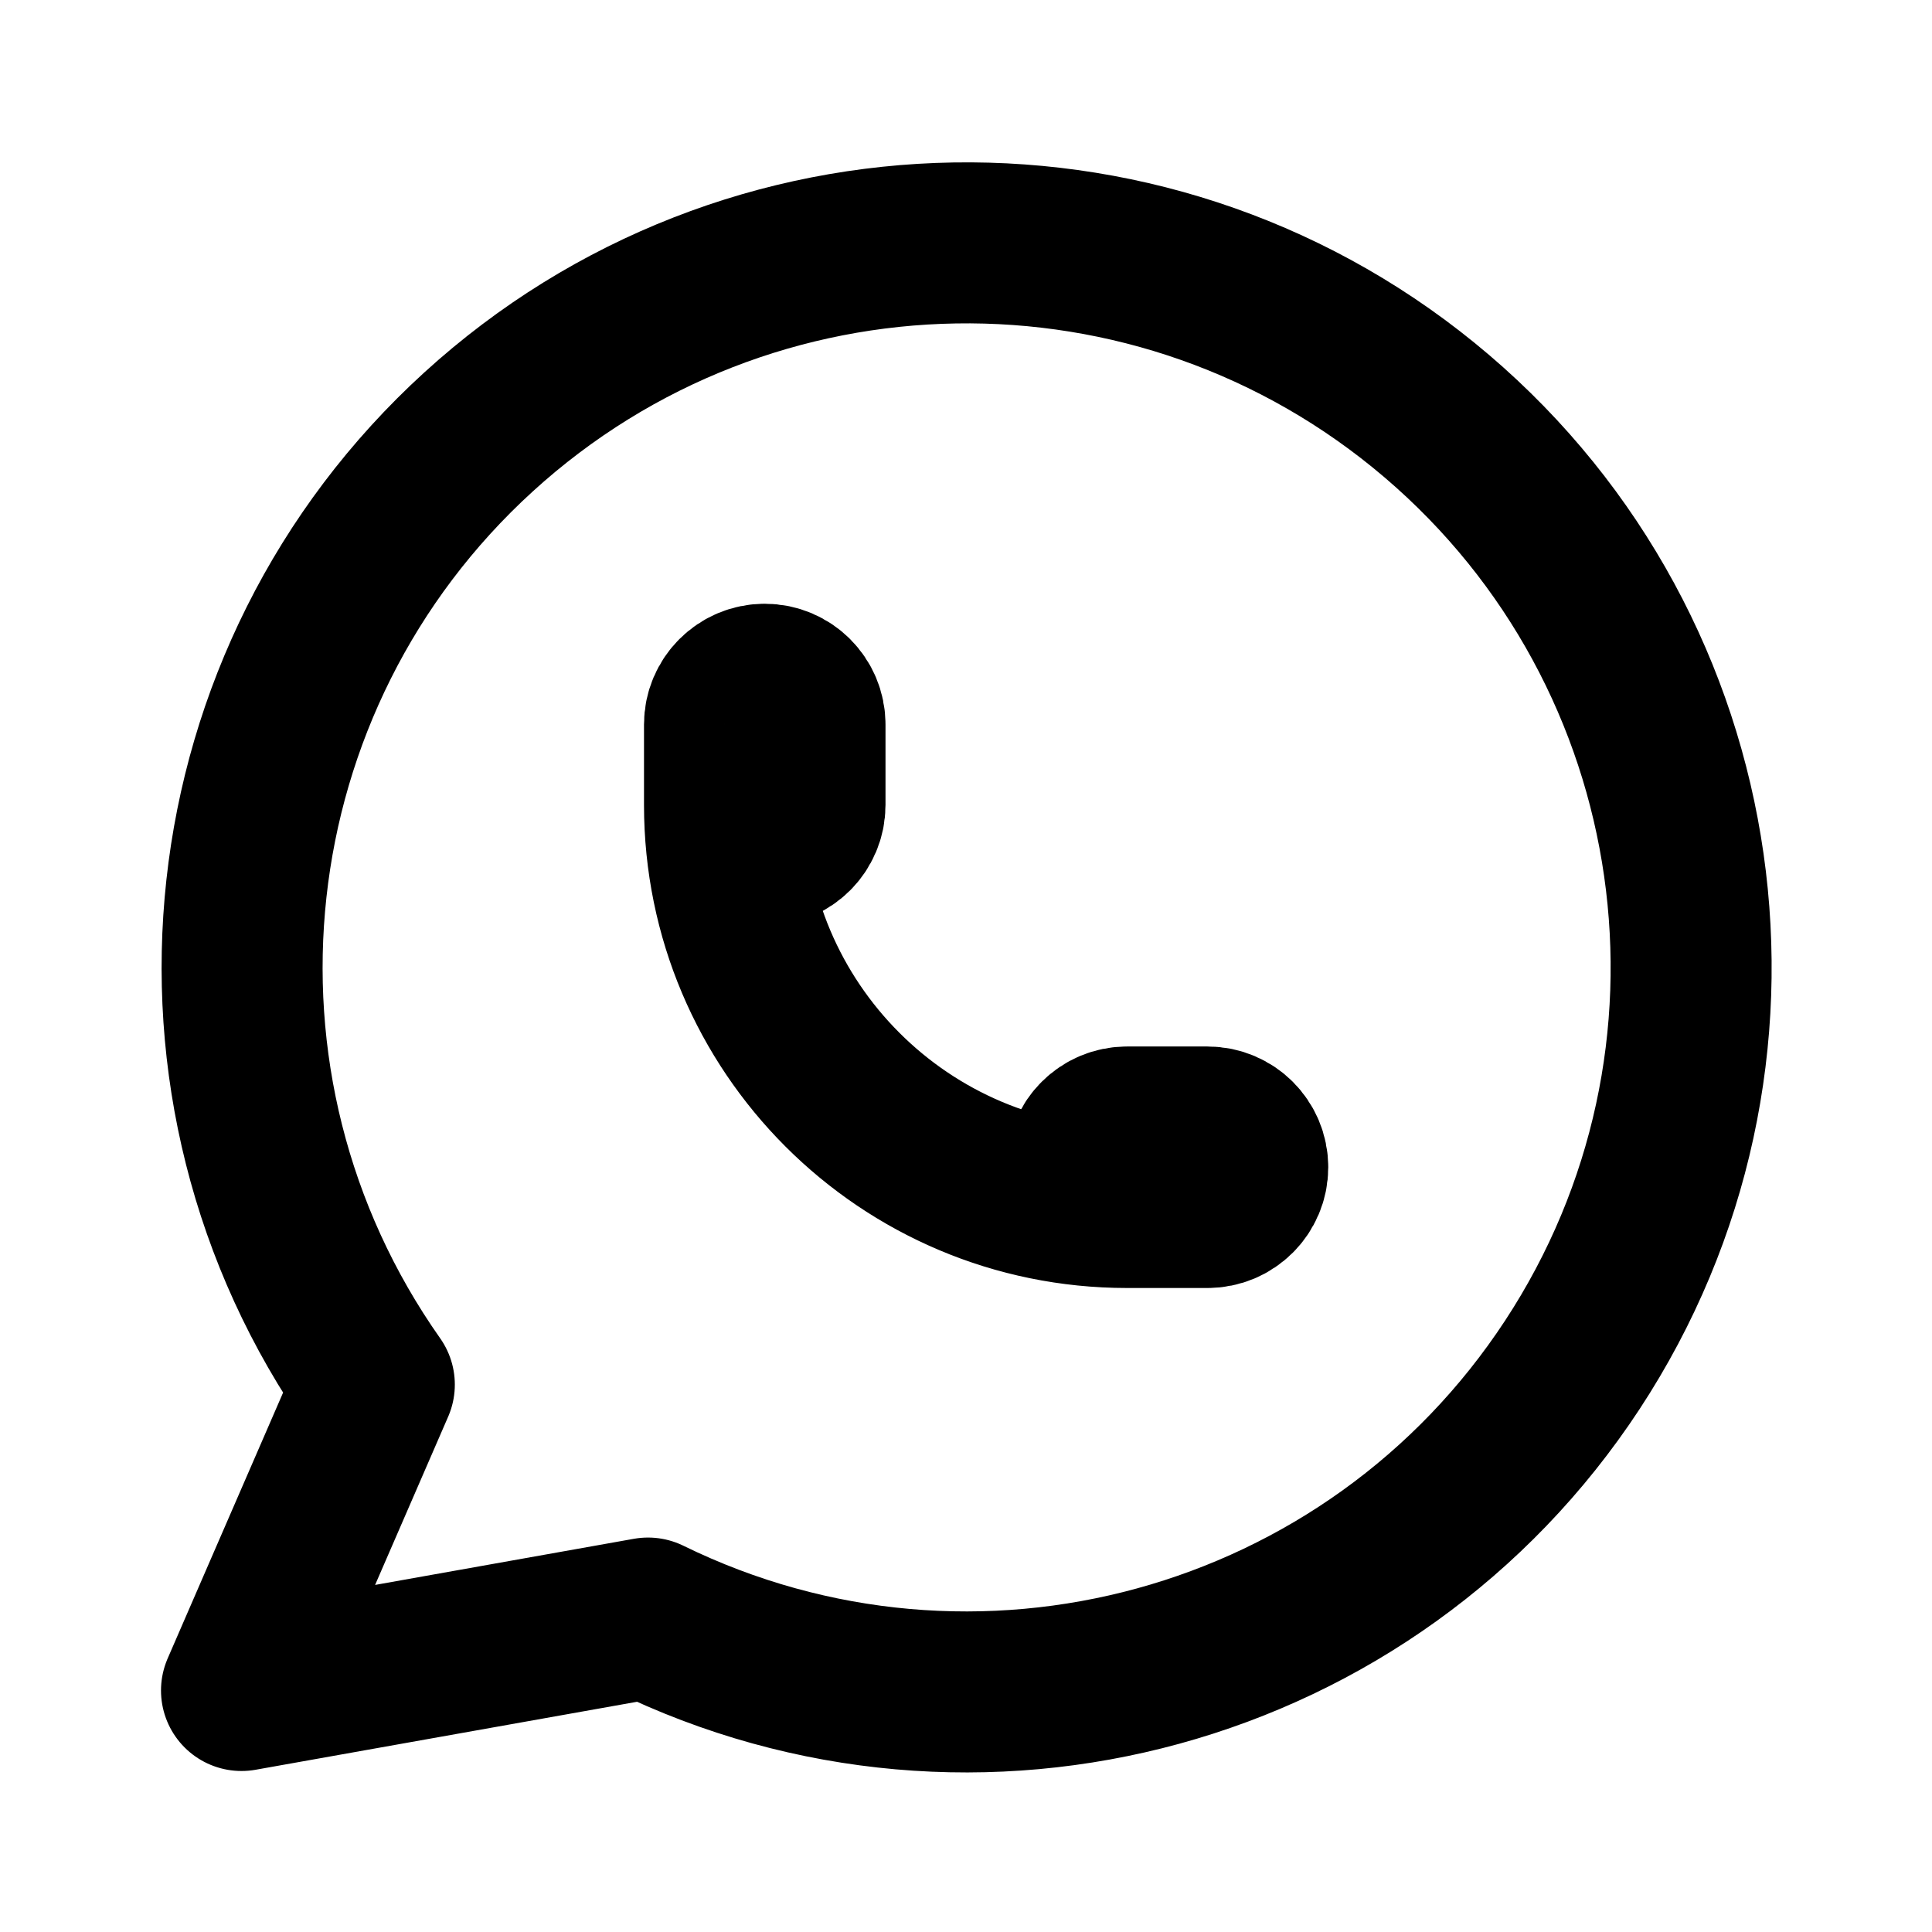
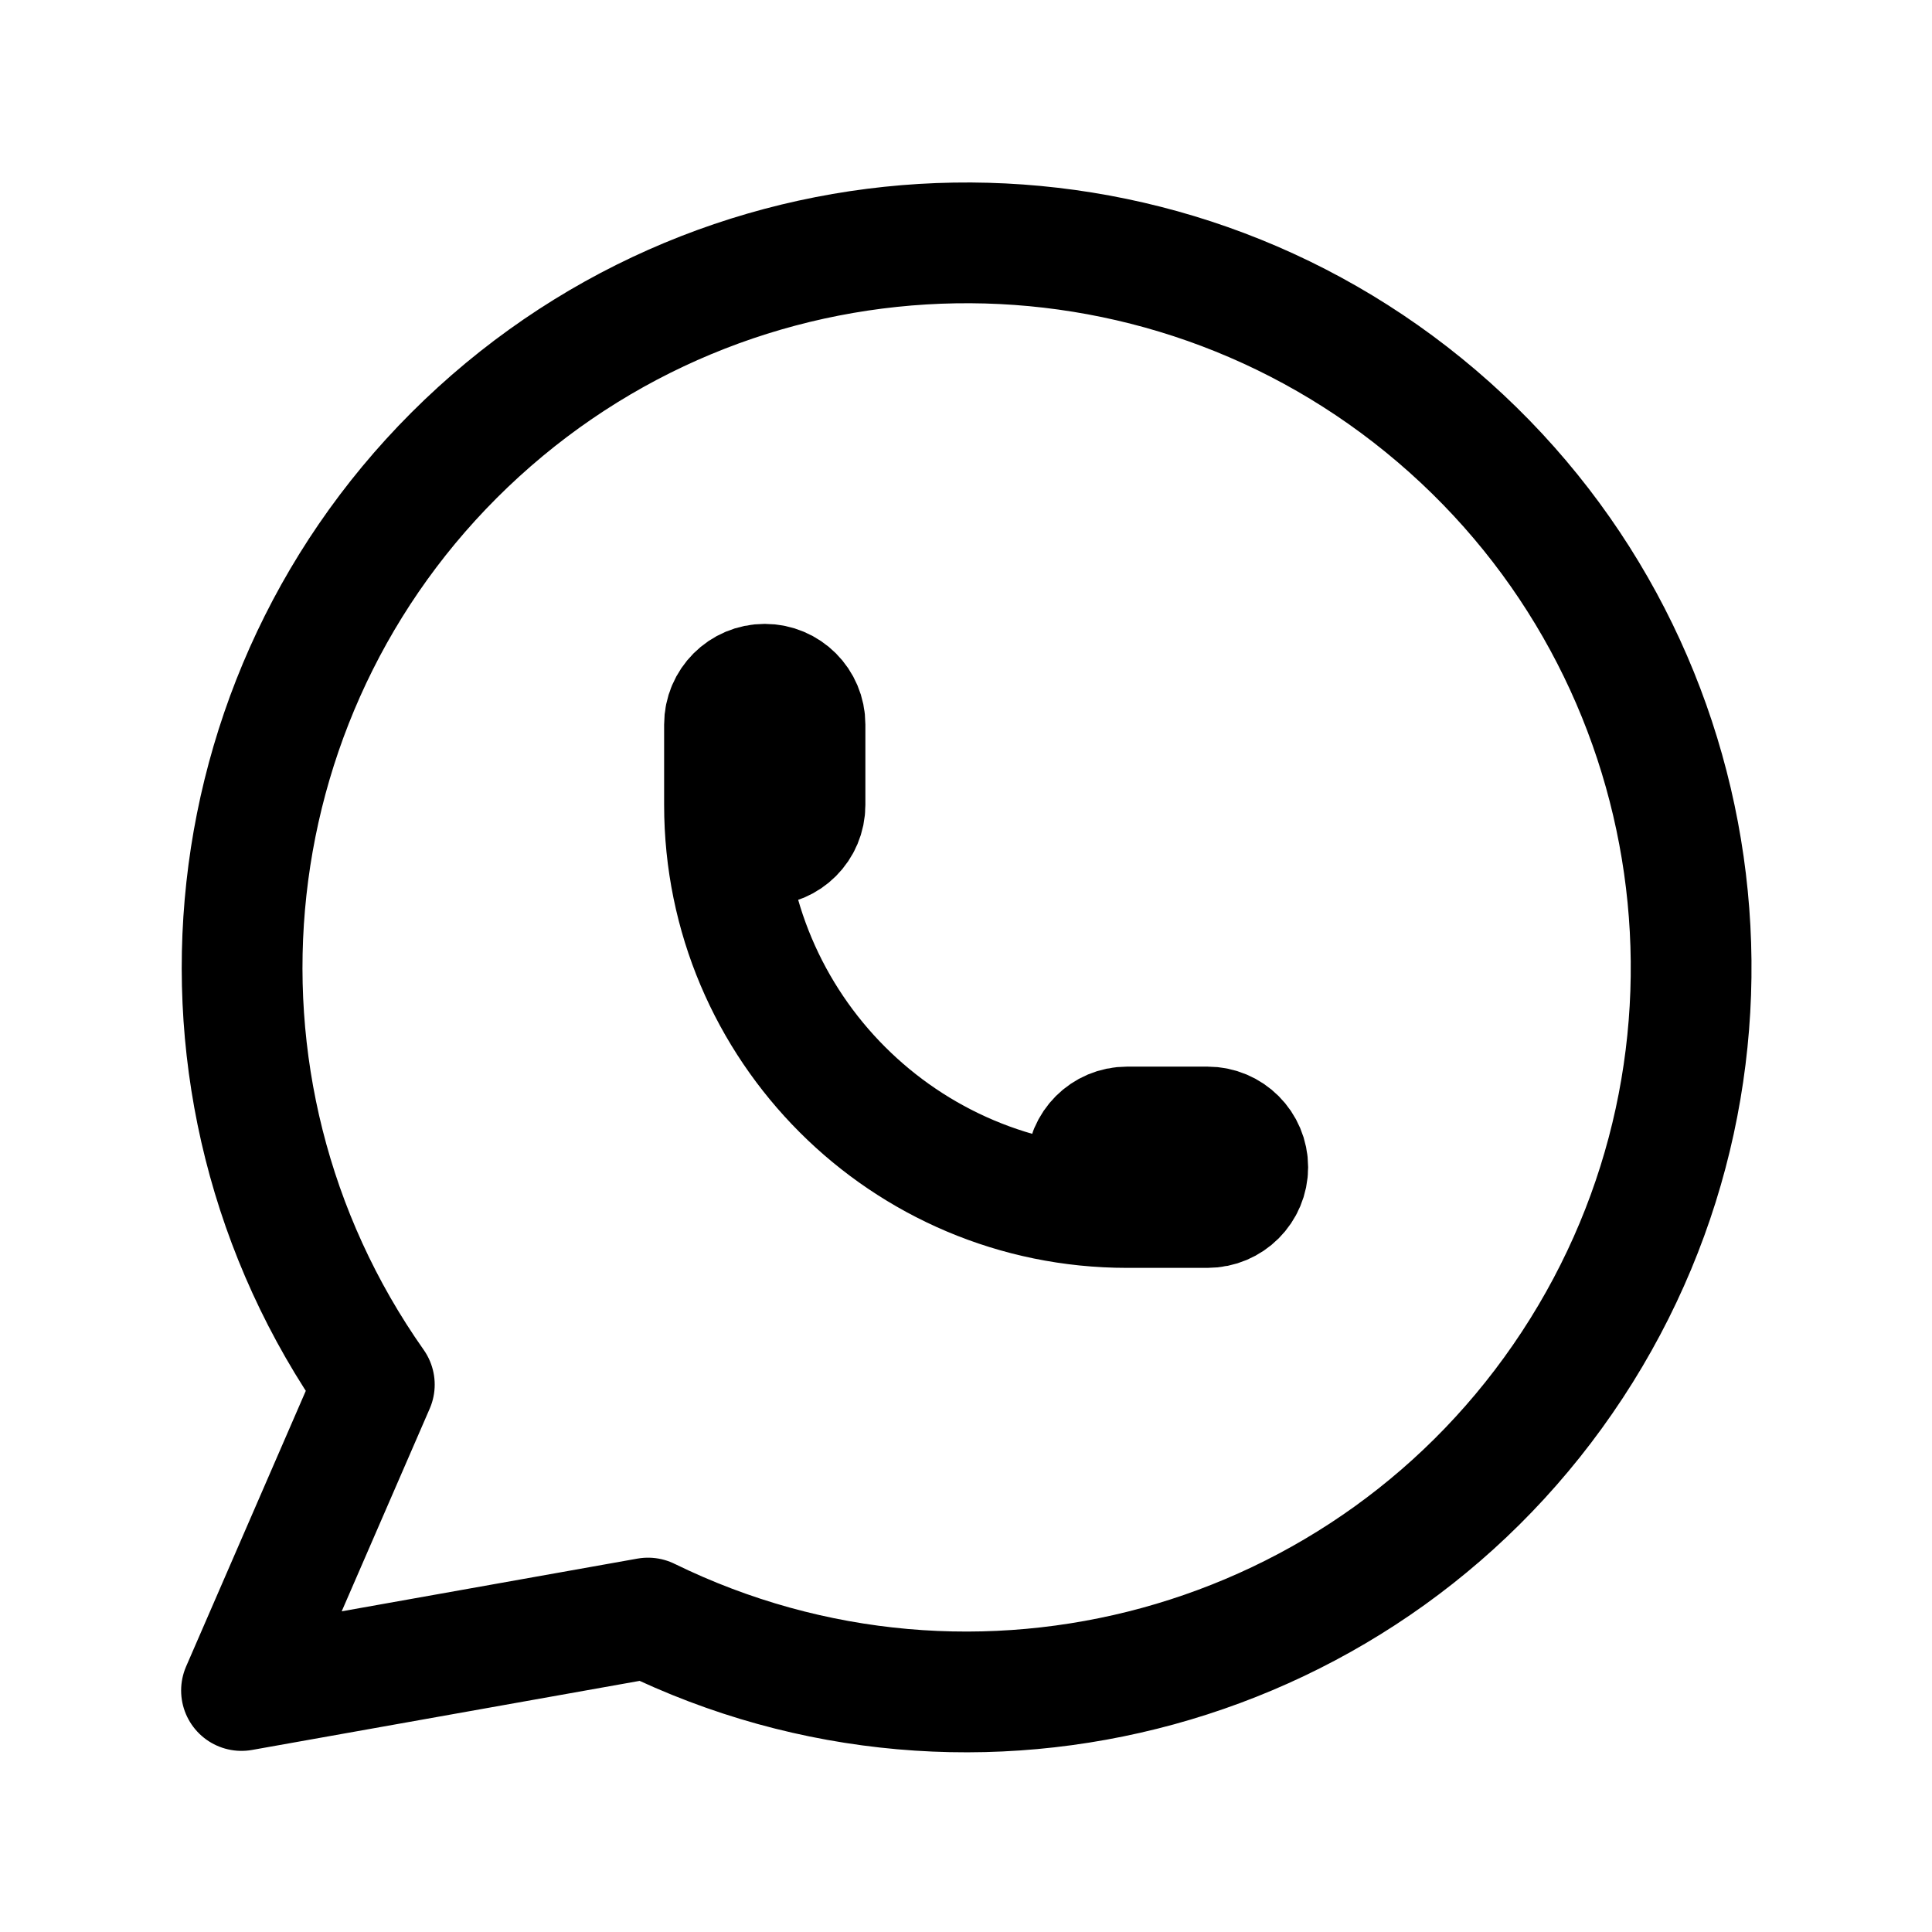
- <svg xmlns="http://www.w3.org/2000/svg" width="24" height="24" viewBox="0 0 24 24" fill="none" stroke="currentColor" stroke-width="2" stroke-linecap="round" stroke-linejoin="round" class="icon icon-tabler icons-tabler-outline icon-tabler-brand-whatsapp">
-   <path stroke="none" d="M0 0h24v24H0z" fill="none" />
-   <path d="M3 21l1.65 -3.8a9 9 0 1 1 3.4 2.9l-5.05 .9" />
-   <path d="M9 10a.5 .5 0 0 0 1 0v-1a.5 .5 0 0 0 -1 0v1a5 5 0 0 0 5 5h1a.5 .5 0 0 0 0 -1h-1a.5 .5 0 0 0 0 1" />
+ <svg xmlns="http://www.w3.org/2000/svg" width="24" height="24" viewBox="0 0 24 24" fill="none" stroke="currentColor" stroke-width="1.5" stroke-linecap="round" stroke-linejoin="round">
+   <path d="M3 21l1.65-3.8a9 9 0 1 1 3.4 2.9L3 21" />
+   <path d="M9 10a.5 .5 0 0 0 1 0V9a.5 .5 0 0 0-1 0v1a5 5 0 0 0 5 5h1a.5 .5 0 0 0 0-1h-1a.5 .5 0 0 0 0 1" />
</svg>
